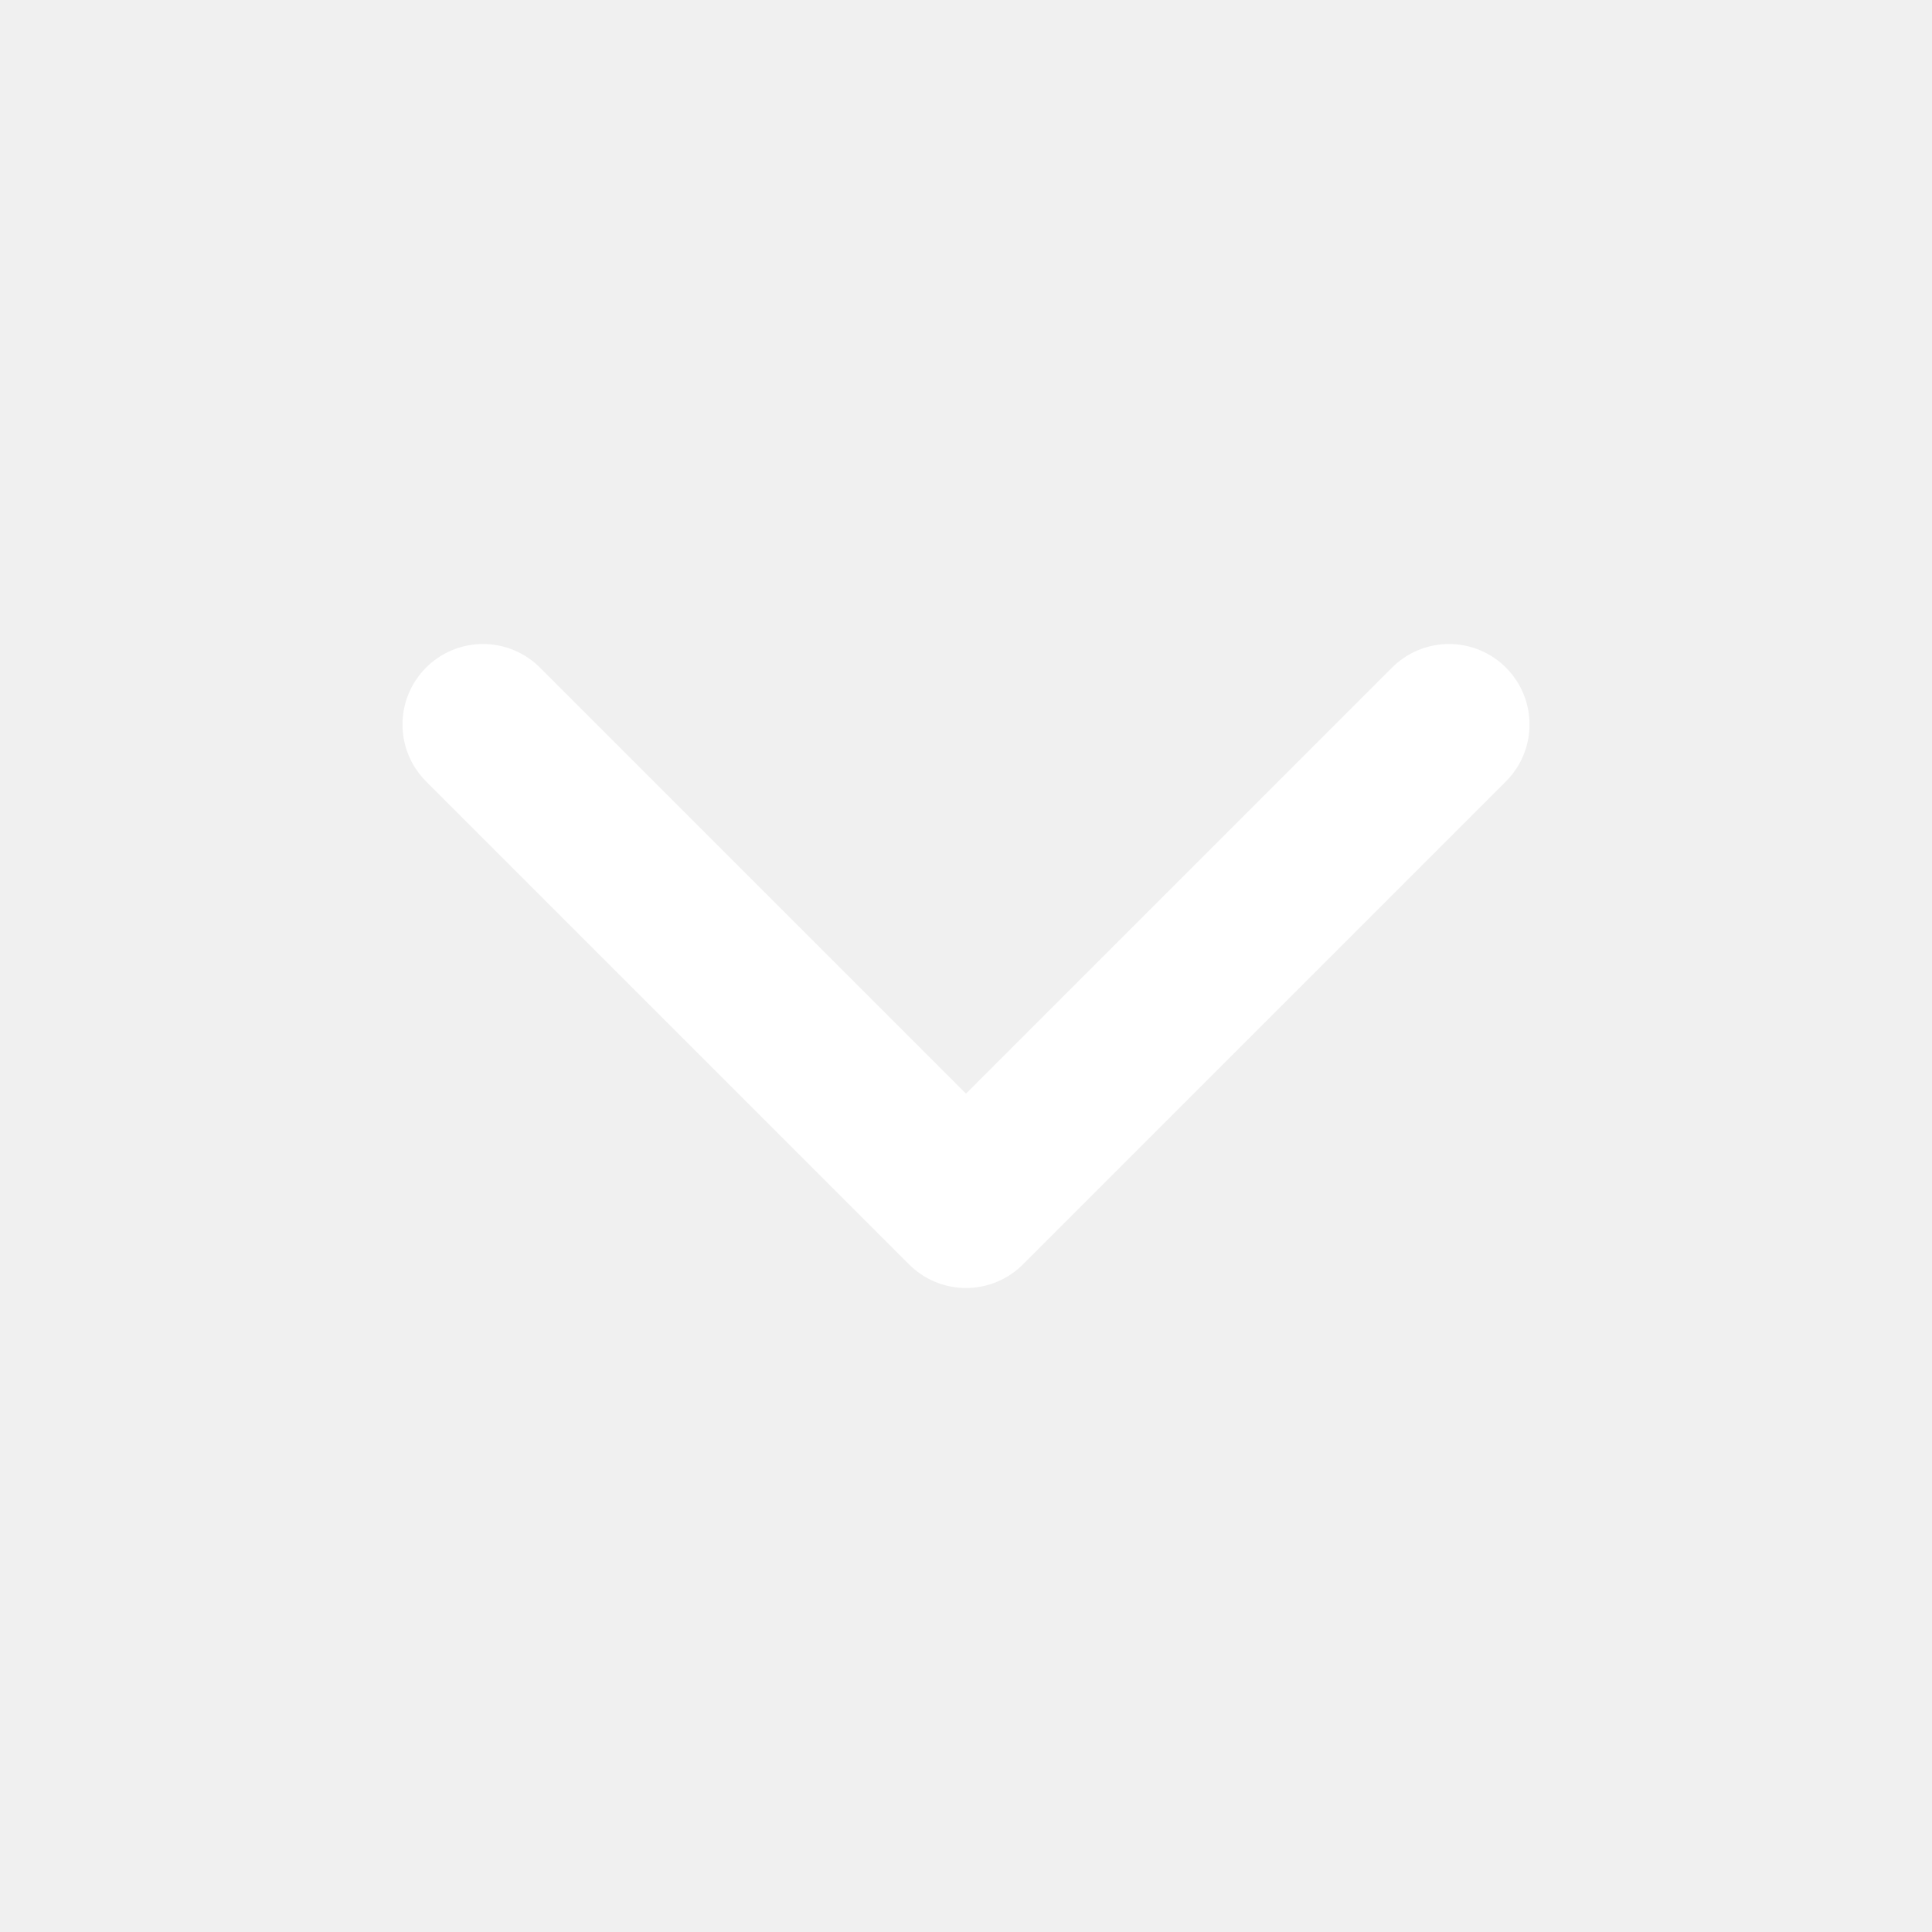
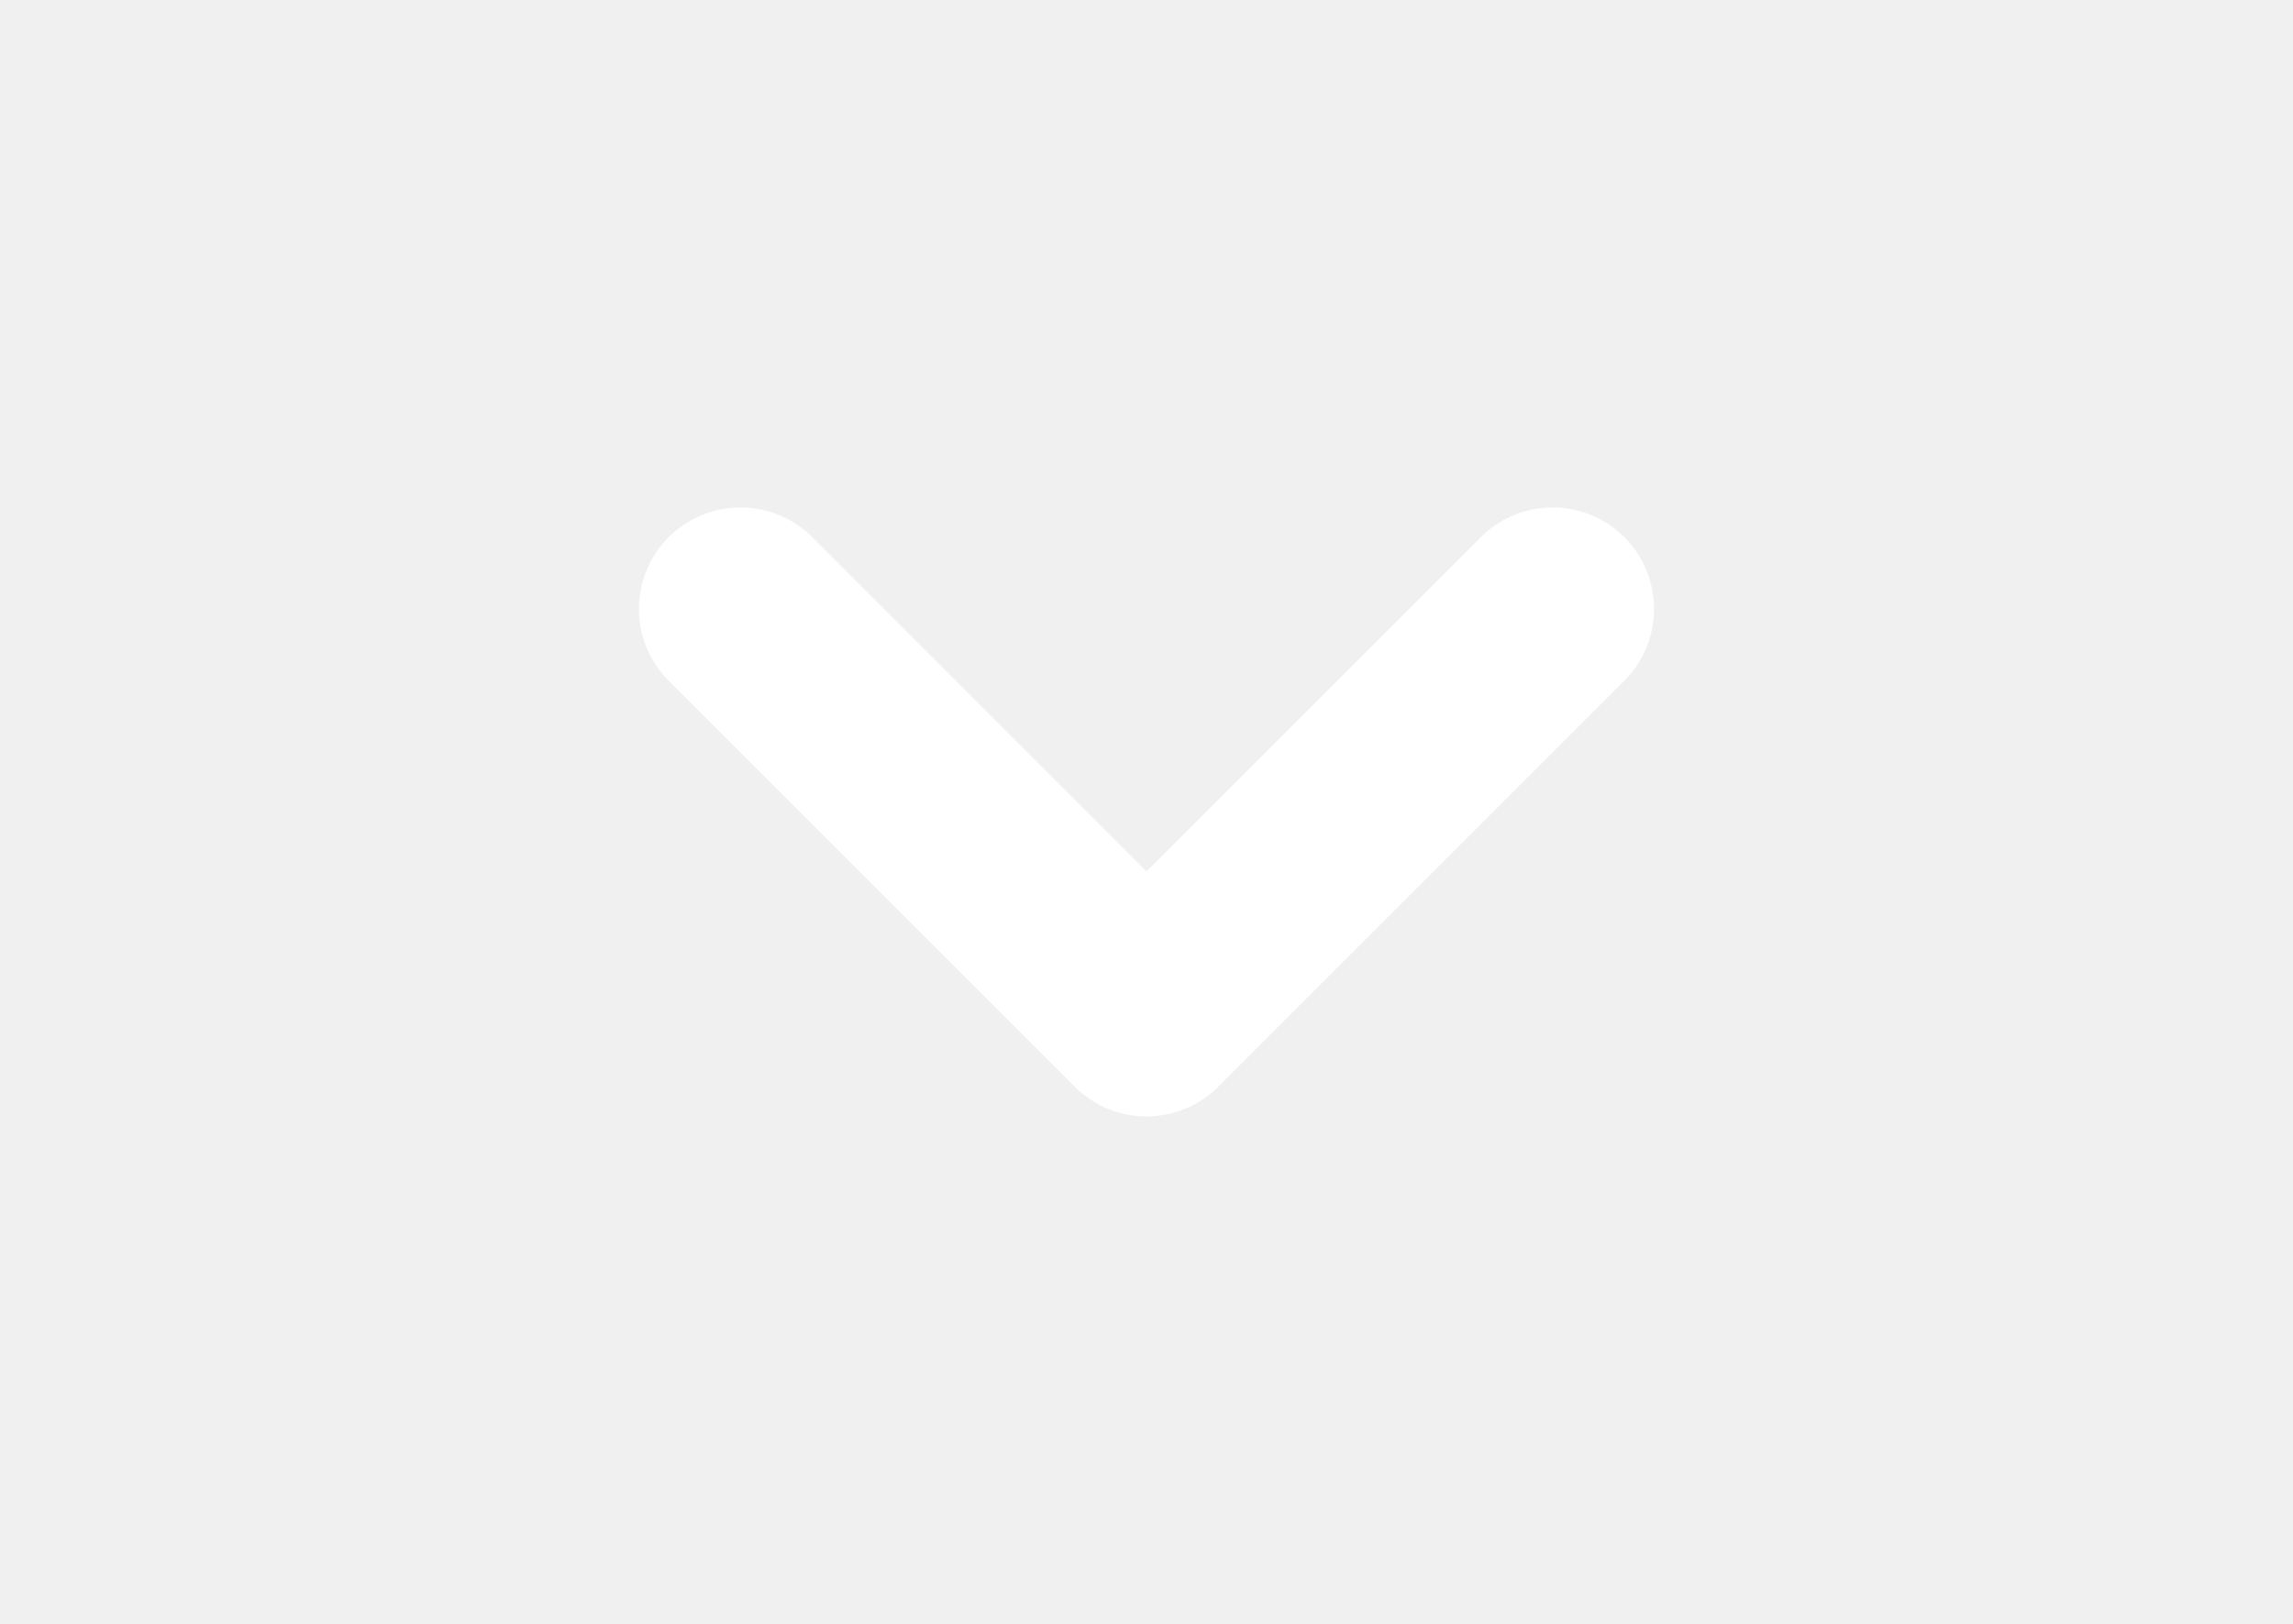
- <svg xmlns="http://www.w3.org/2000/svg" width="24" height="24" viewBox="0 0 24 24" fill="none">
-   <path d="M6 9L12 15L18 9" stroke="white" stroke-width="2" stroke-linecap="round" stroke-linejoin="round" />
+ <svg xmlns="http://www.w3.org/2000/svg" width="24" height="17" viewBox="0 0 24 24" fill="none">
+   <path d="M6 9L12 15L18 9" stroke="white" stroke-width="3" stroke-linecap="round" stroke-linejoin="round" />
</svg>
